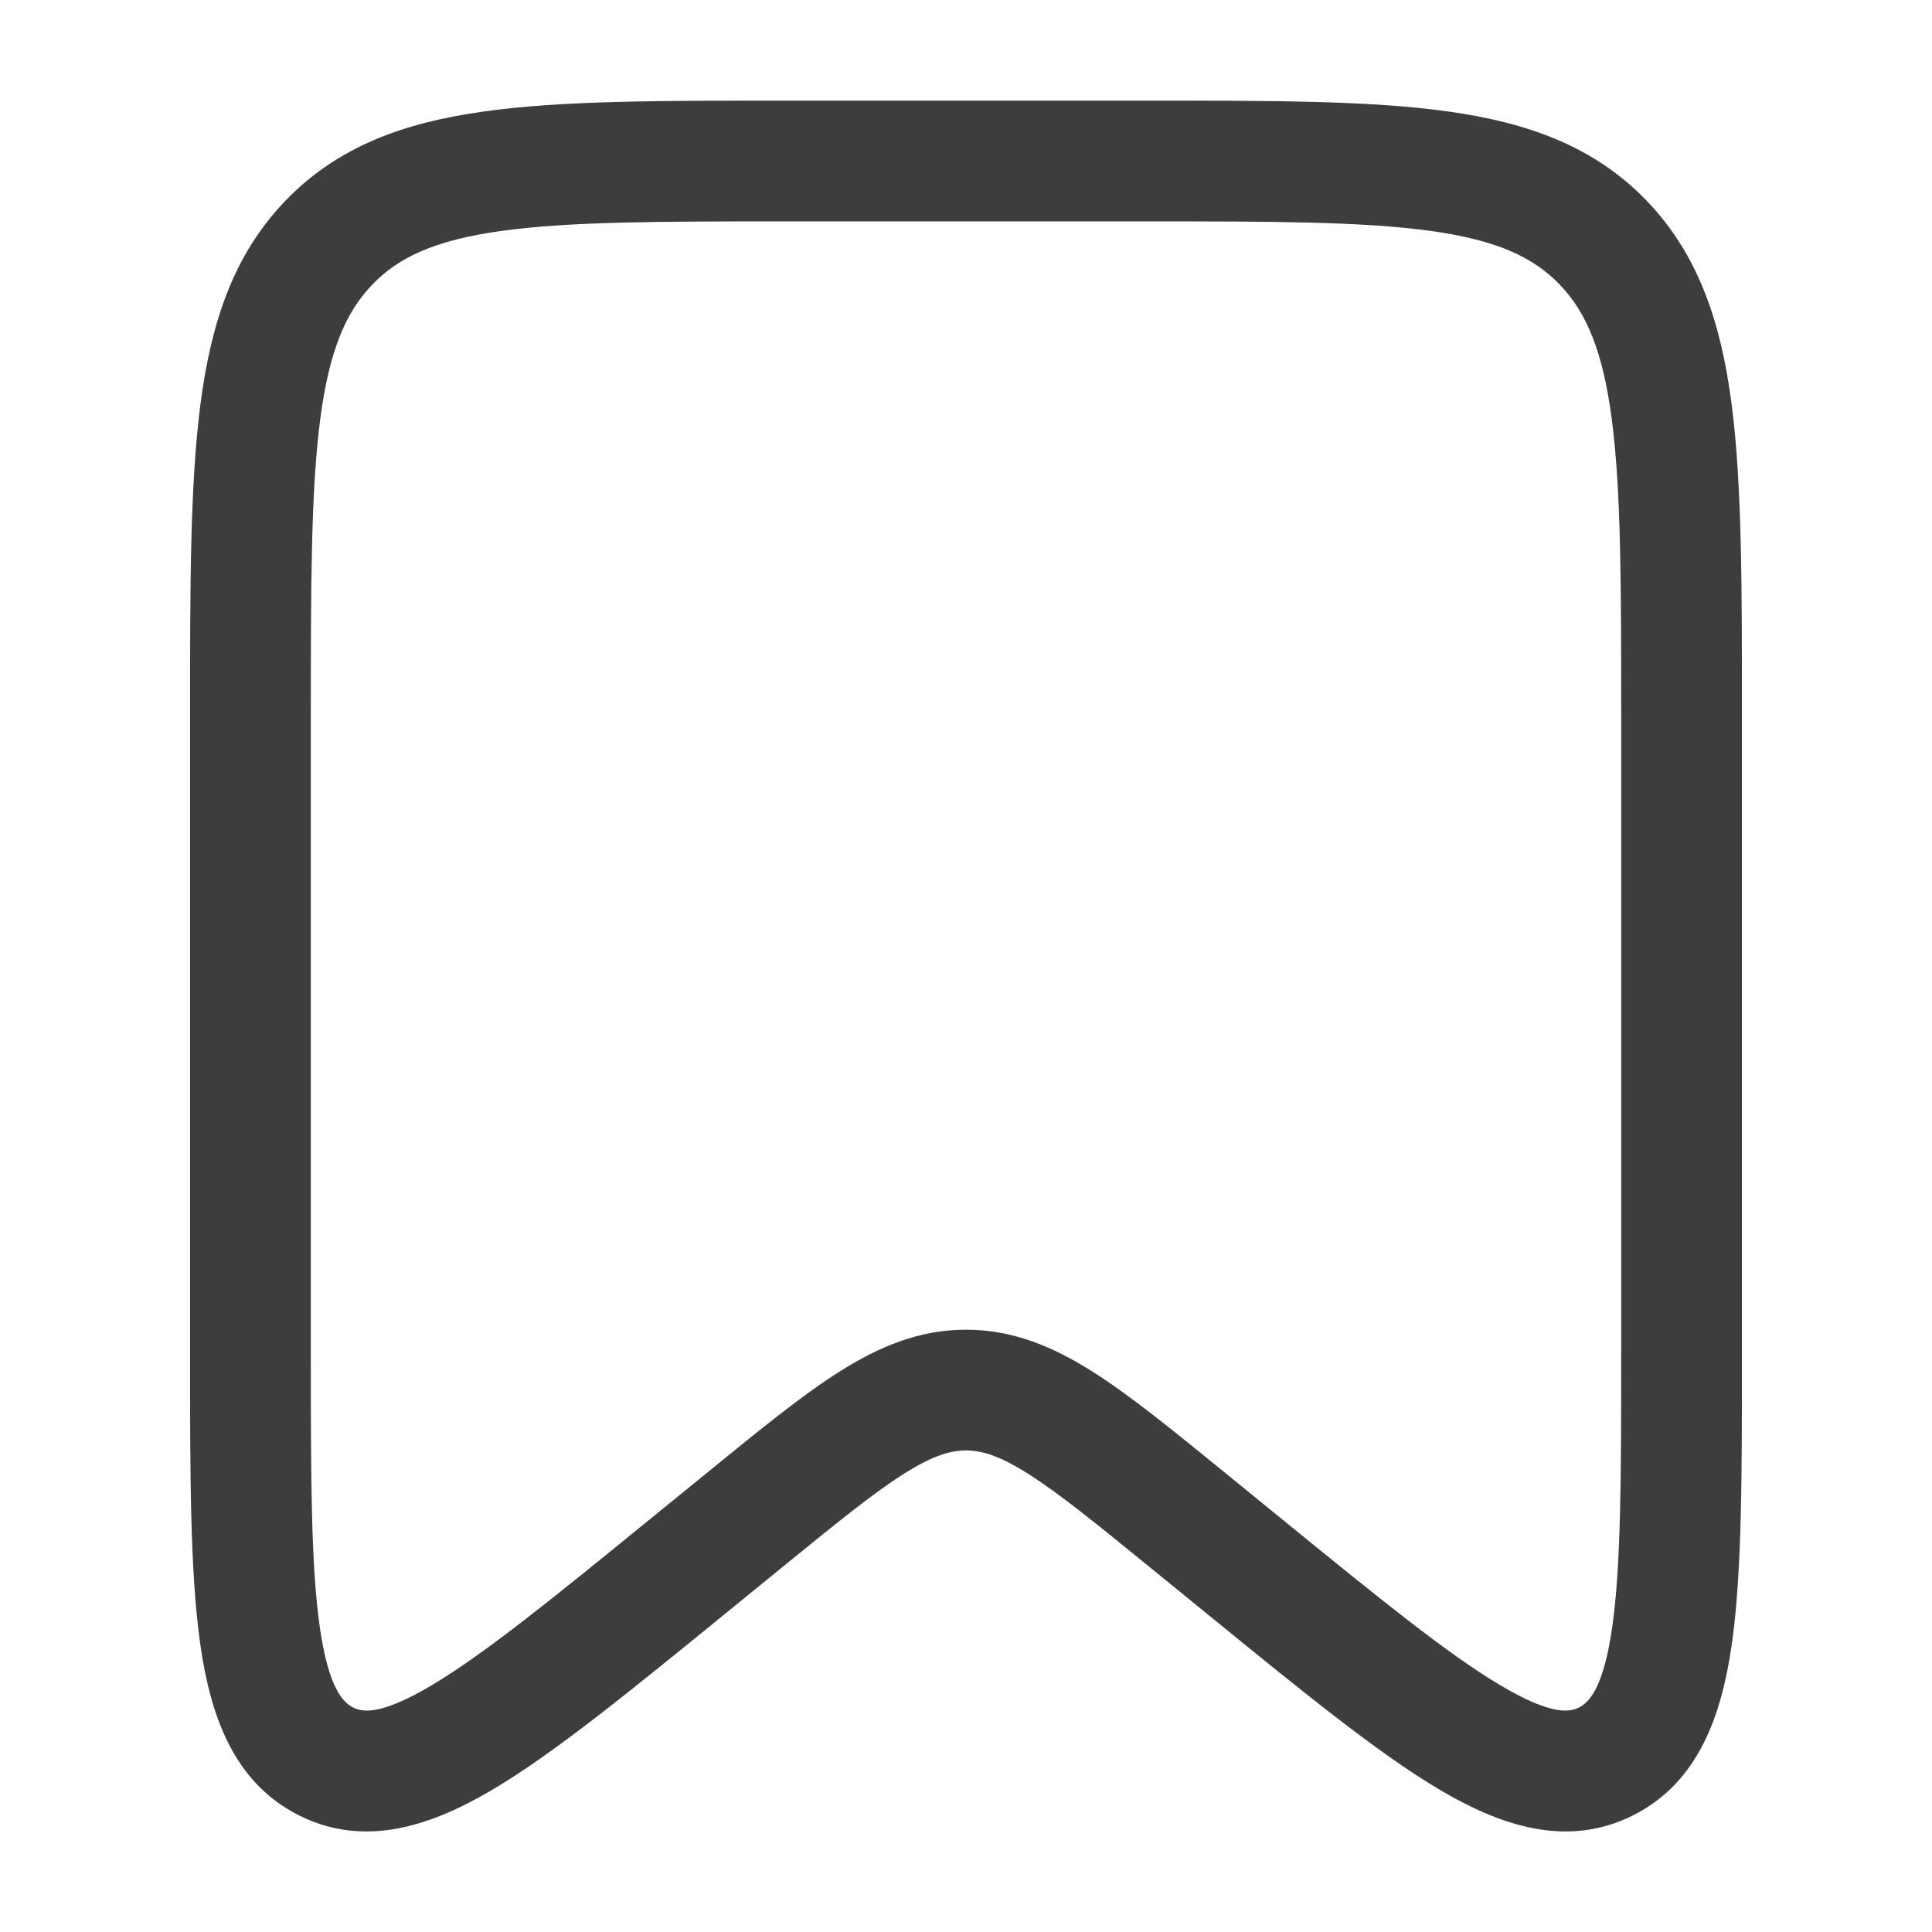
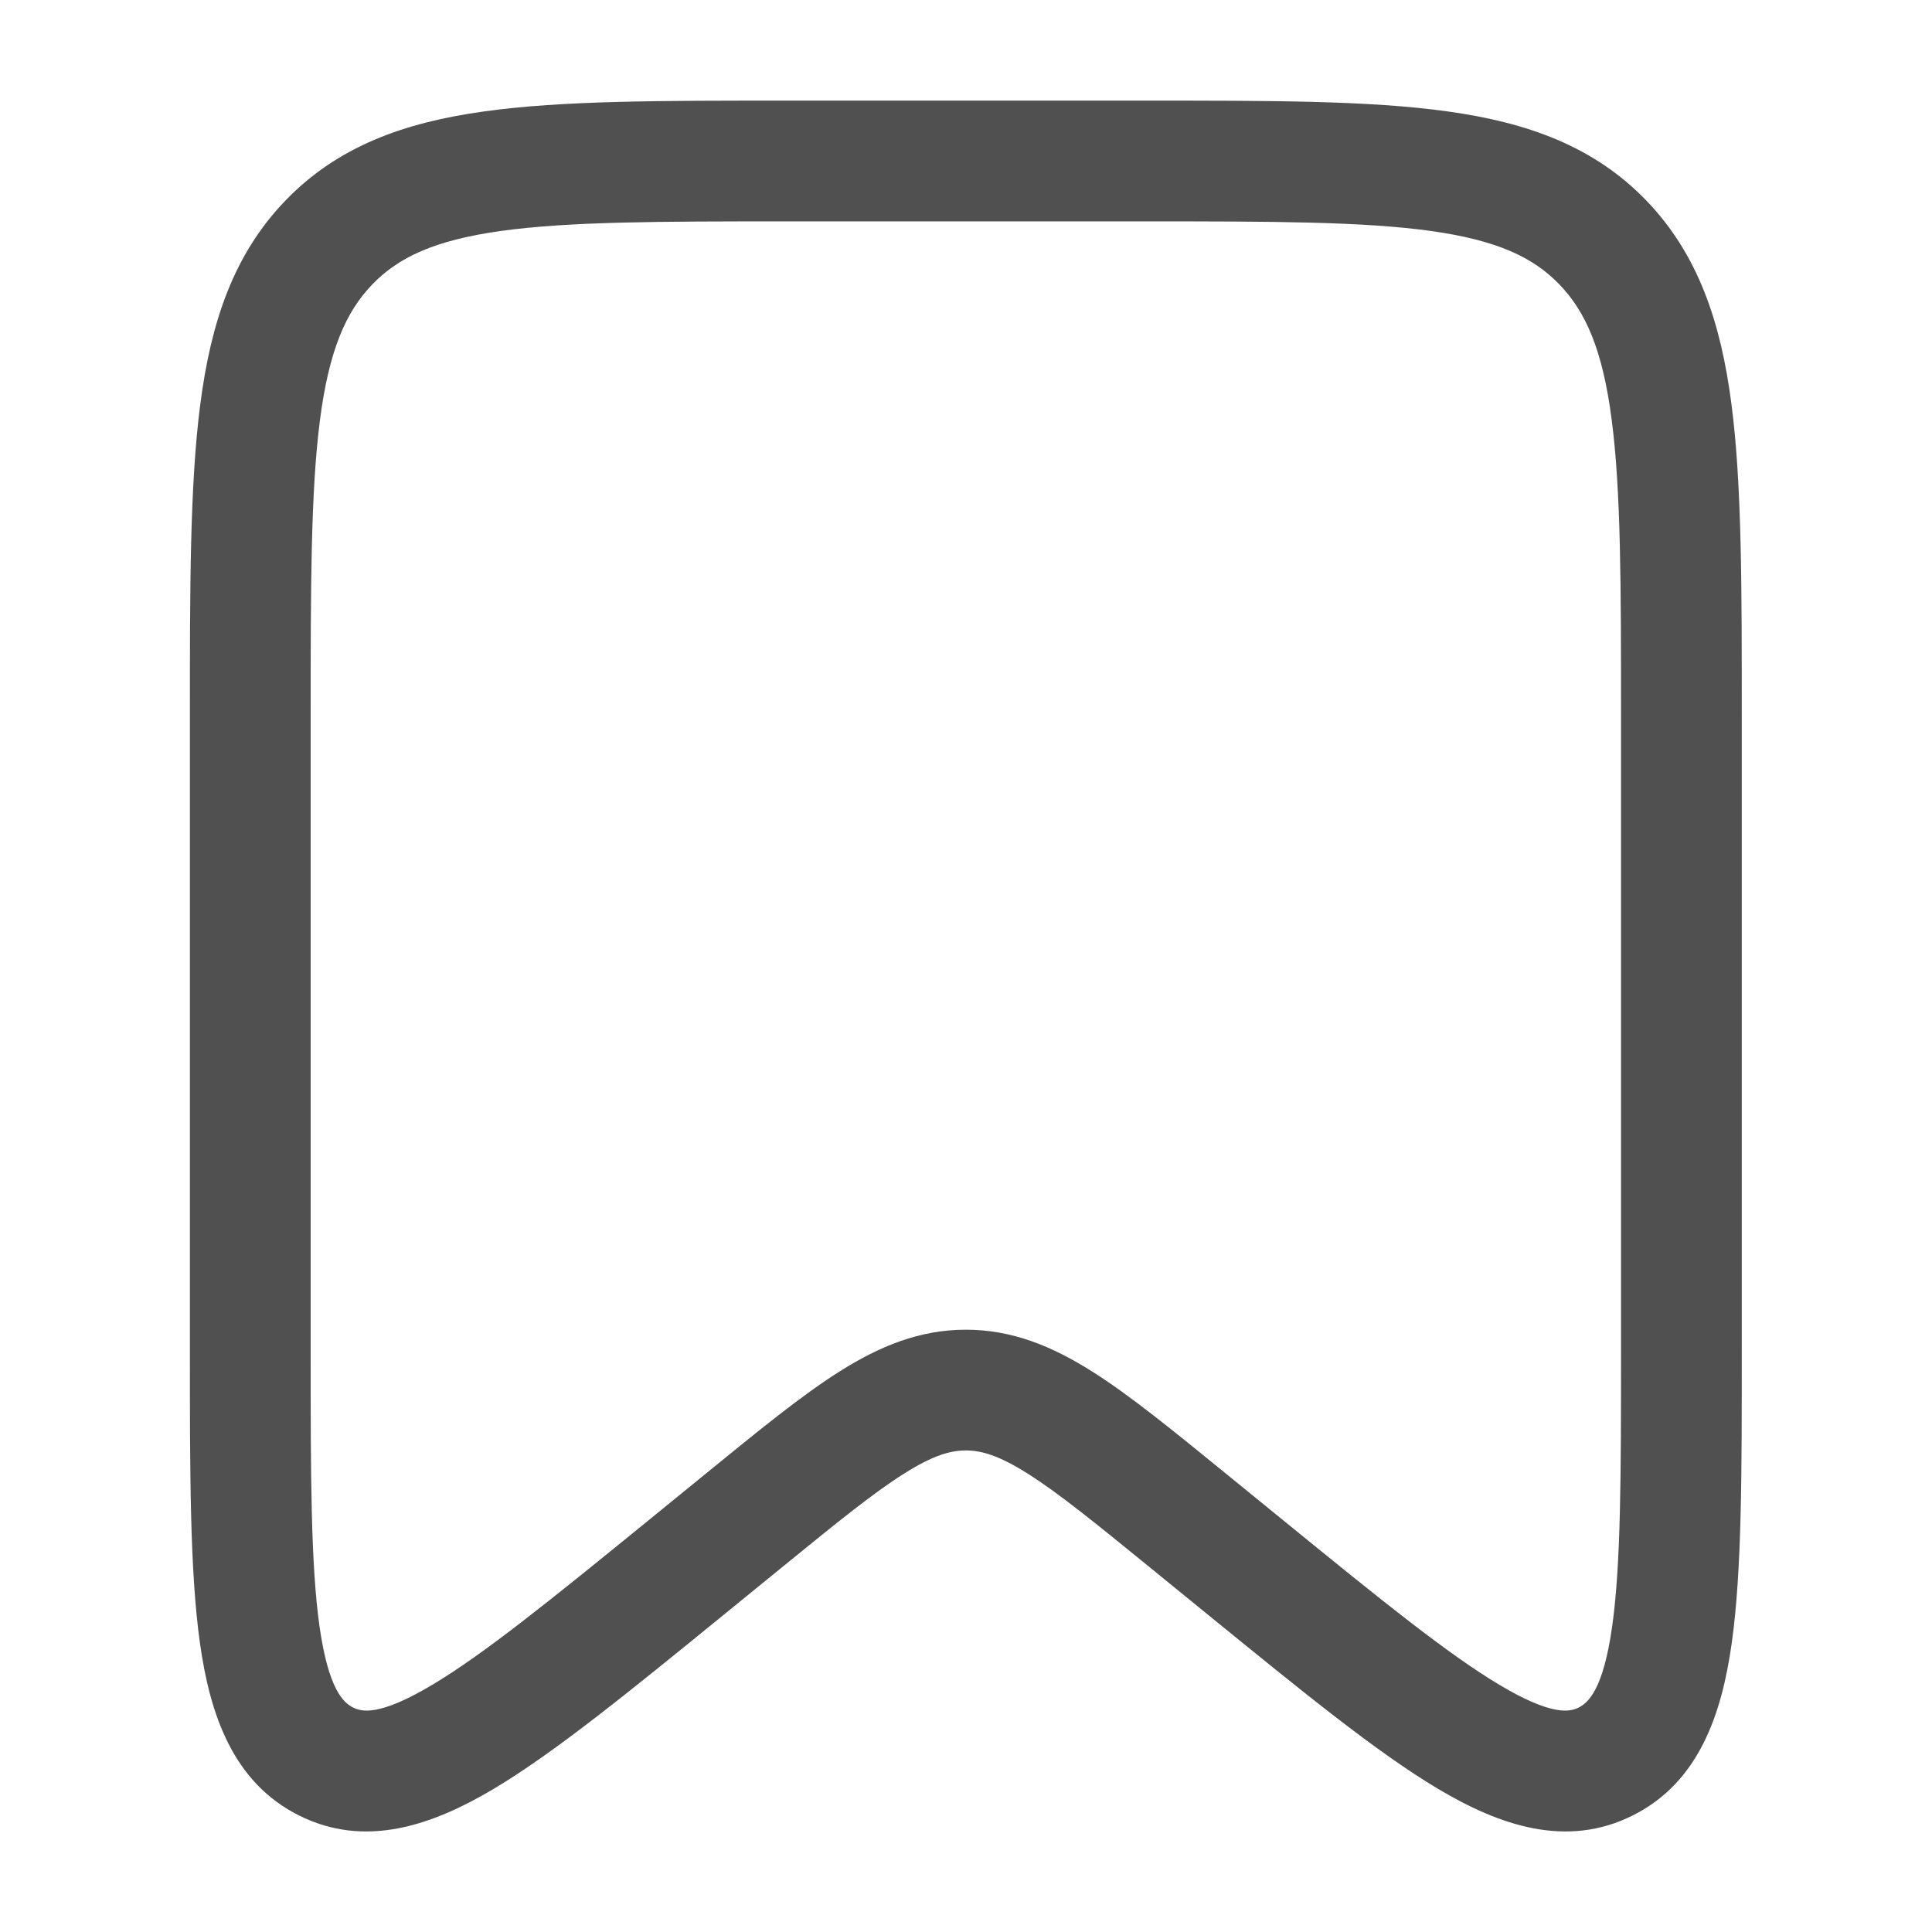
<svg xmlns="http://www.w3.org/2000/svg" width="24" height="24" viewBox="0 0 24 24" fill="none">
-   <path d="M14.746 18.878L15.22 18.297V18.297L14.746 18.878ZM9.254 18.878L8.781 18.297H8.781L9.254 18.878ZM8.504 19.489L8.978 20.071L8.504 19.489ZM15.496 19.489L15.023 20.071L15.496 19.489ZM9.778 2.75H14.222V1.25H9.778V2.75ZM20.139 8.91V16.773H21.639V8.91H20.139ZM3.861 16.773V8.91H2.361V16.773H3.861ZM15.97 18.908L15.22 18.297L14.273 19.46L15.023 20.071L15.97 18.908ZM8.781 18.297L8.03 18.908L8.978 20.071L9.728 19.46L8.781 18.297ZM15.22 18.297C14.575 17.772 14.04 17.334 13.567 17.036C13.077 16.727 12.58 16.518 12 16.518V18.018C12.189 18.018 12.406 18.077 12.767 18.305C13.145 18.543 13.599 18.911 14.273 19.46L15.22 18.297ZM9.728 19.46C10.402 18.911 10.855 18.543 11.233 18.305C11.595 18.077 11.811 18.018 12 18.018V16.518C11.421 16.518 10.923 16.727 10.433 17.036C9.96 17.334 9.425 17.772 8.781 18.297L9.728 19.46ZM2.361 16.773C2.361 18.293 2.36 19.516 2.486 20.413C2.61 21.294 2.893 22.138 3.712 22.55L4.387 21.211C4.268 21.151 4.082 20.985 3.971 20.203C3.863 19.437 3.861 18.342 3.861 16.773H2.361ZM8.03 18.908C6.838 19.879 6.01 20.55 5.366 20.933C4.713 21.322 4.494 21.265 4.387 21.211L3.712 22.55C4.543 22.969 5.379 22.671 6.133 22.223C6.895 21.769 7.826 21.009 8.978 20.071L8.03 18.908ZM20.139 16.773C20.139 18.342 20.137 19.437 20.029 20.203C19.919 20.985 19.733 21.151 19.614 21.211L20.288 22.55C21.107 22.138 21.39 21.294 21.515 20.413C21.641 19.516 21.639 18.293 21.639 16.773H20.139ZM15.023 20.071C16.175 21.009 17.105 21.769 17.868 22.223C18.621 22.671 19.457 22.969 20.288 22.55L19.614 21.211C19.507 21.265 19.288 21.322 18.634 20.933C17.99 20.55 17.162 19.879 15.97 18.908L15.023 20.071ZM14.222 2.75C15.816 2.75 16.933 2.752 17.776 2.869C18.596 2.984 19.046 3.194 19.373 3.533L20.453 2.491C19.803 1.818 18.979 1.522 17.983 1.384C17.012 1.248 15.772 1.25 14.222 1.25V2.75ZM21.639 8.91C21.639 7.302 21.641 6.023 21.511 5.022C21.379 4.003 21.098 3.161 20.453 2.491L19.373 3.533C19.703 3.875 19.911 4.353 20.023 5.215C20.138 6.097 20.139 7.261 20.139 8.91H21.639ZM9.778 1.25C8.229 1.25 6.988 1.248 6.017 1.384C5.021 1.522 4.197 1.818 3.548 2.491L4.627 3.533C4.954 3.194 5.404 2.984 6.224 2.869C7.068 2.752 8.185 2.75 9.778 2.75V1.25ZM3.861 8.91C3.861 7.261 3.863 6.097 3.977 5.215C4.089 4.353 4.297 3.875 4.627 3.533L3.548 2.491C2.902 3.161 2.622 4.003 2.49 5.022C2.36 6.023 2.361 7.302 2.361 8.91H3.861Z" fill="#0D0D0D" fill-opacity="0.8" />
+   <path d="M14.744 18.878L15.218 18.297V18.297L14.744 18.878ZM9.252 18.878L8.779 18.297H8.779L9.252 18.878ZM8.502 19.489L8.976 20.071L8.502 19.489ZM15.494 19.489L15.021 20.071L15.494 19.489ZM9.776 2.75H14.22V1.25H9.776V2.75ZM20.137 8.91V16.773H21.637V8.91H20.137ZM3.859 16.773V8.91H2.359V16.773H3.859ZM15.968 18.908L15.218 18.297L14.271 19.46L15.021 20.071L15.968 18.908ZM8.779 18.297L8.029 18.908L8.976 20.071L9.726 19.46L8.779 18.297ZM15.218 18.297C14.573 17.772 14.038 17.334 13.565 17.036C13.075 16.727 12.578 16.518 11.998 16.518V18.018C12.187 18.018 12.404 18.077 12.765 18.305C13.143 18.543 13.597 18.911 14.271 19.46L15.218 18.297ZM9.726 19.46C10.4 18.911 10.853 18.543 11.232 18.305C11.593 18.077 11.809 18.018 11.998 18.018V16.518C11.419 16.518 10.921 16.727 10.431 17.036C9.958 17.334 9.423 17.772 8.779 18.297L9.726 19.46ZM2.359 16.773C2.359 18.293 2.358 19.516 2.484 20.413C2.608 21.294 2.891 22.138 3.71 22.55L4.385 21.211C4.266 21.151 4.08 20.985 3.969 20.203C3.861 19.437 3.859 18.342 3.859 16.773H2.359ZM8.029 18.908C6.836 19.879 6.008 20.55 5.364 20.933C4.711 21.322 4.492 21.265 4.385 21.211L3.71 22.55C4.541 22.969 5.377 22.671 6.131 22.223C6.893 21.769 7.824 21.009 8.976 20.071L8.029 18.908ZM20.137 16.773C20.137 18.342 20.135 19.437 20.027 20.203C19.917 20.985 19.731 21.151 19.612 21.211L20.287 22.55C21.105 22.138 21.388 21.294 21.512 20.413C21.639 19.516 21.637 18.293 21.637 16.773H20.137ZM15.021 20.071C16.173 21.009 17.103 21.769 17.866 22.223C18.619 22.671 19.455 22.969 20.287 22.55L19.612 21.211C19.505 21.265 19.285 21.322 18.632 20.933C17.988 20.55 17.16 19.879 15.968 18.908L15.021 20.071ZM14.22 2.75C15.814 2.75 16.931 2.752 17.774 2.869C18.594 2.984 19.044 3.194 19.371 3.533L20.451 2.491C19.801 1.818 18.977 1.522 17.982 1.384C17.01 1.248 15.77 1.25 14.22 1.25V2.75ZM21.637 8.91C21.637 7.302 21.639 6.023 21.509 5.022C21.377 4.003 21.096 3.161 20.451 2.491L19.371 3.533C19.701 3.875 19.91 4.353 20.021 5.215C20.136 6.097 20.137 7.261 20.137 8.91H21.637ZM9.776 1.25C8.227 1.25 6.986 1.248 6.015 1.384C5.019 1.522 4.195 1.818 3.546 2.491L4.625 3.533C4.952 3.194 5.402 2.984 6.222 2.869C7.066 2.752 8.183 2.75 9.776 2.75V1.25ZM3.859 8.91C3.859 7.261 3.861 6.097 3.975 5.215C4.087 4.353 4.295 3.875 4.625 3.533L3.546 2.491C2.9 3.161 2.62 4.003 2.488 5.022C2.358 6.023 2.359 7.302 2.359 8.91H3.859Z" fill="#505050" />
</svg>
